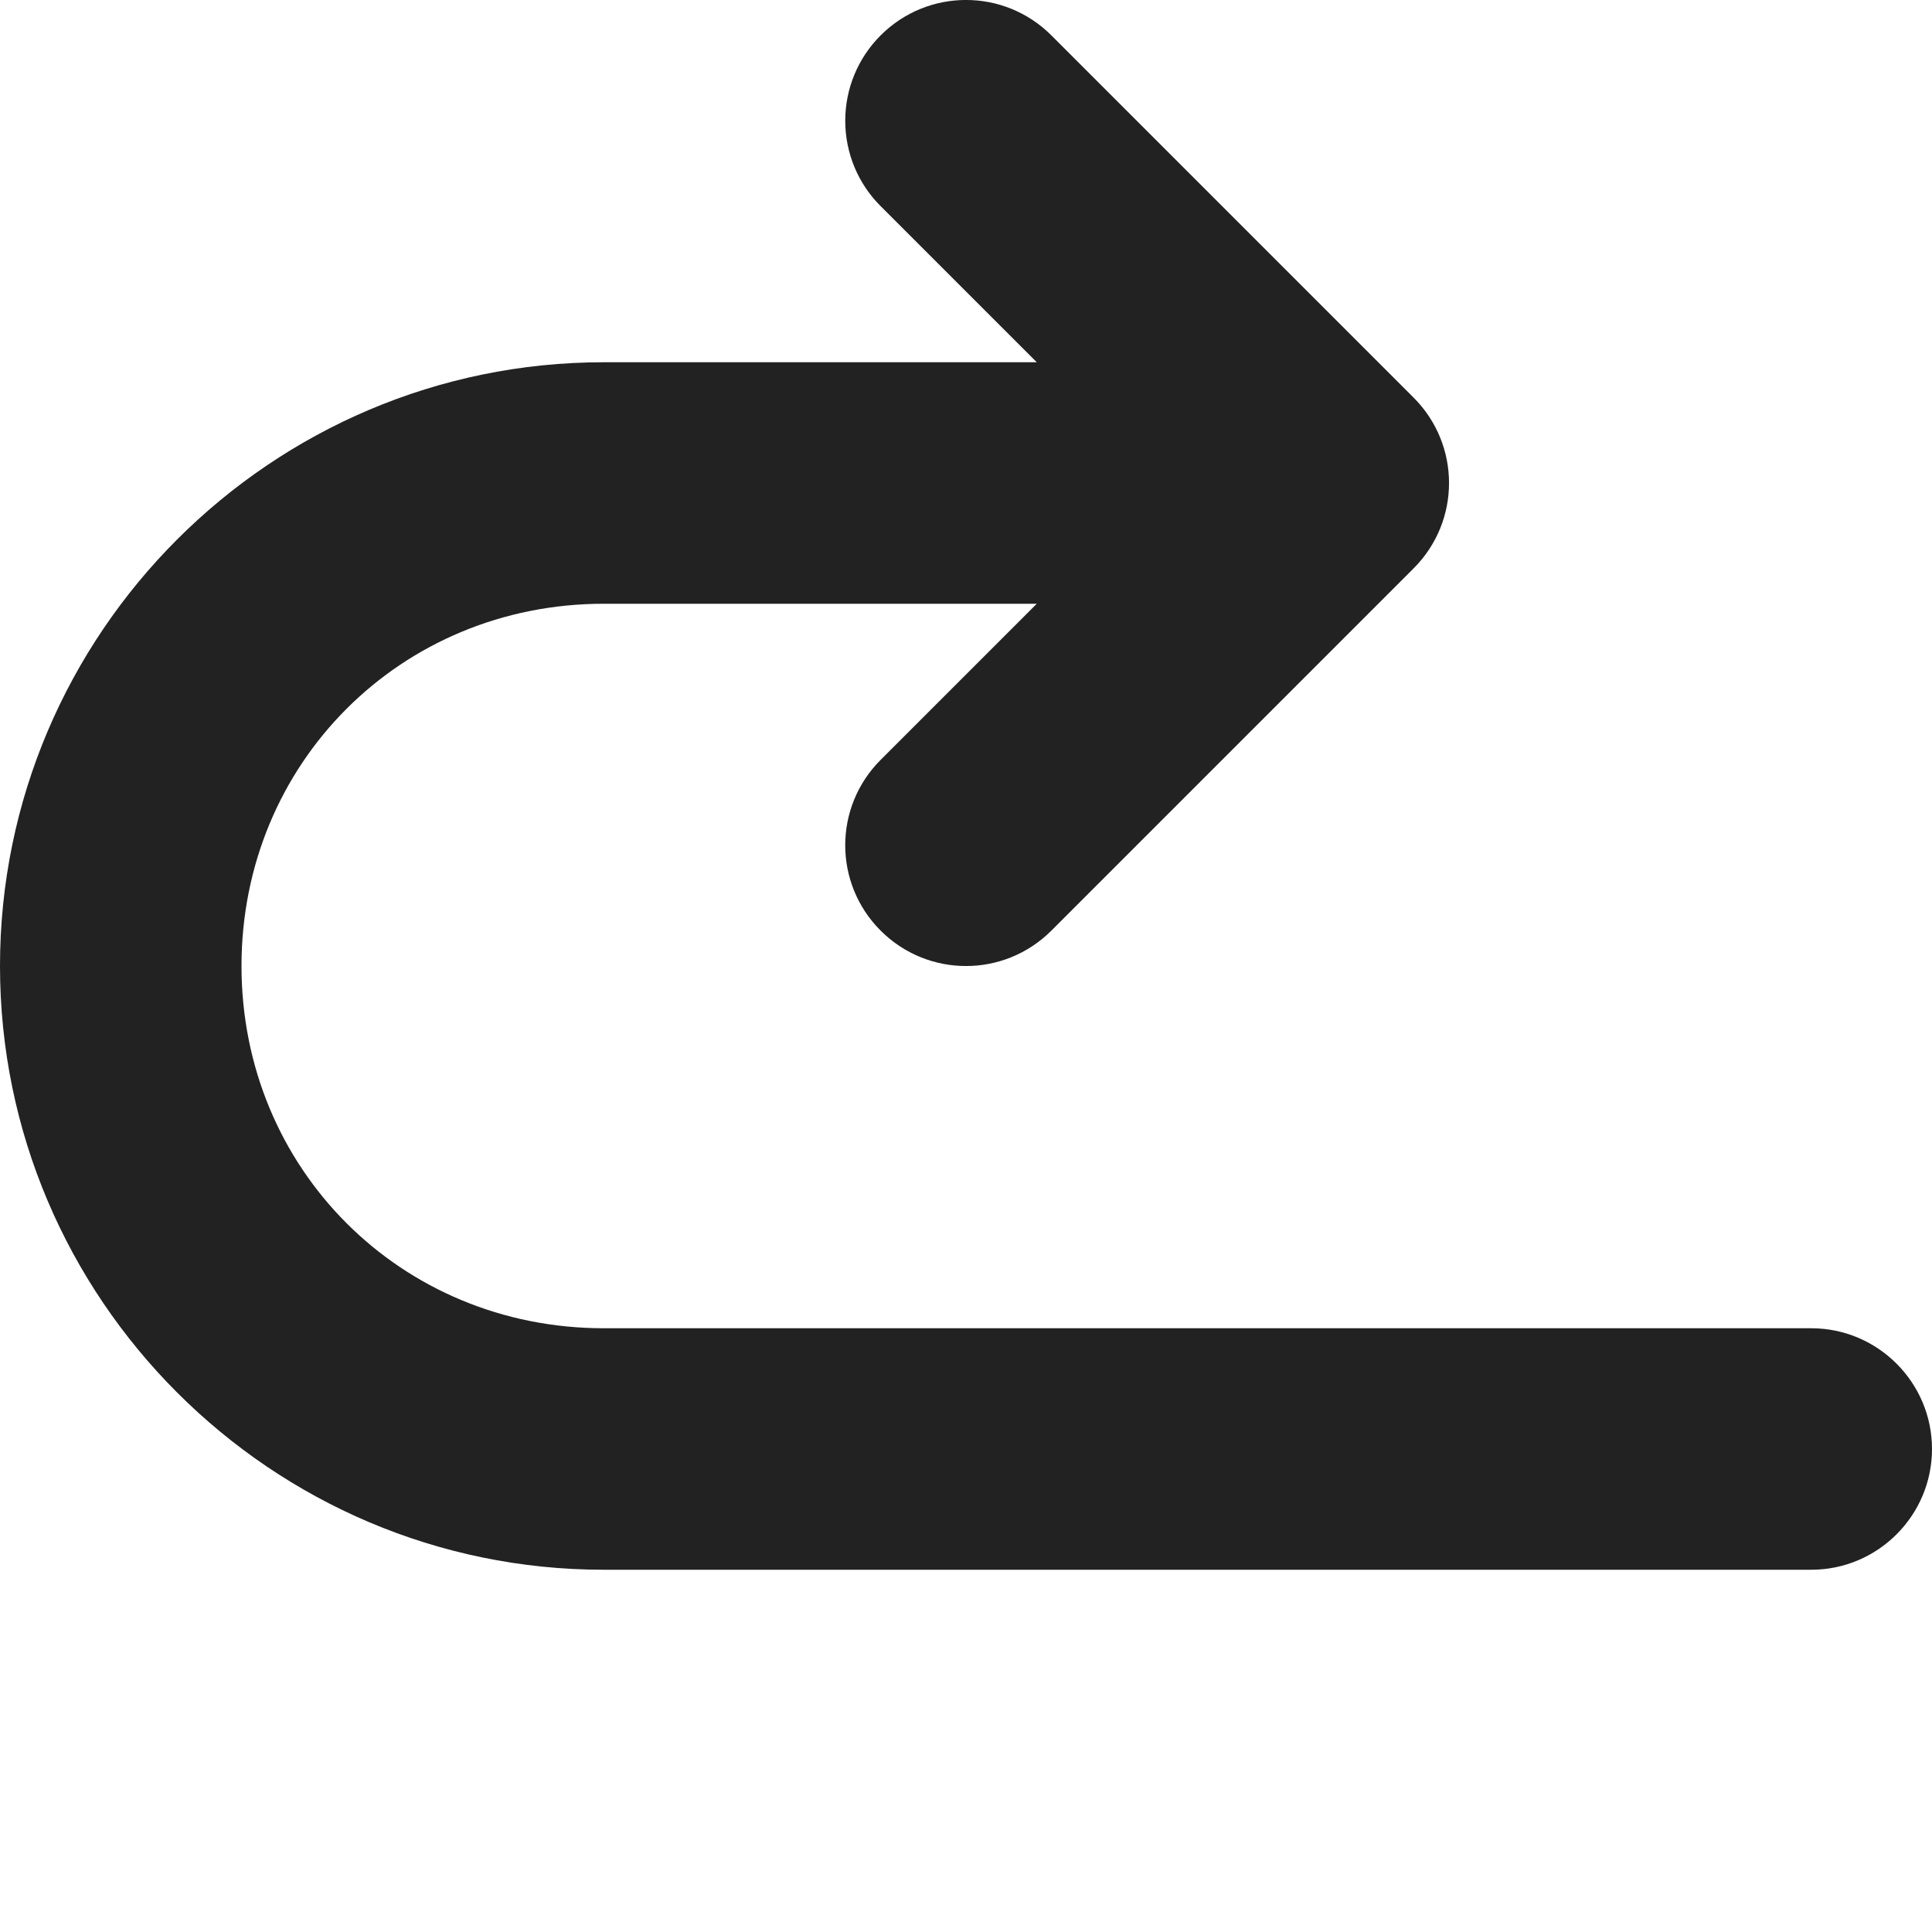
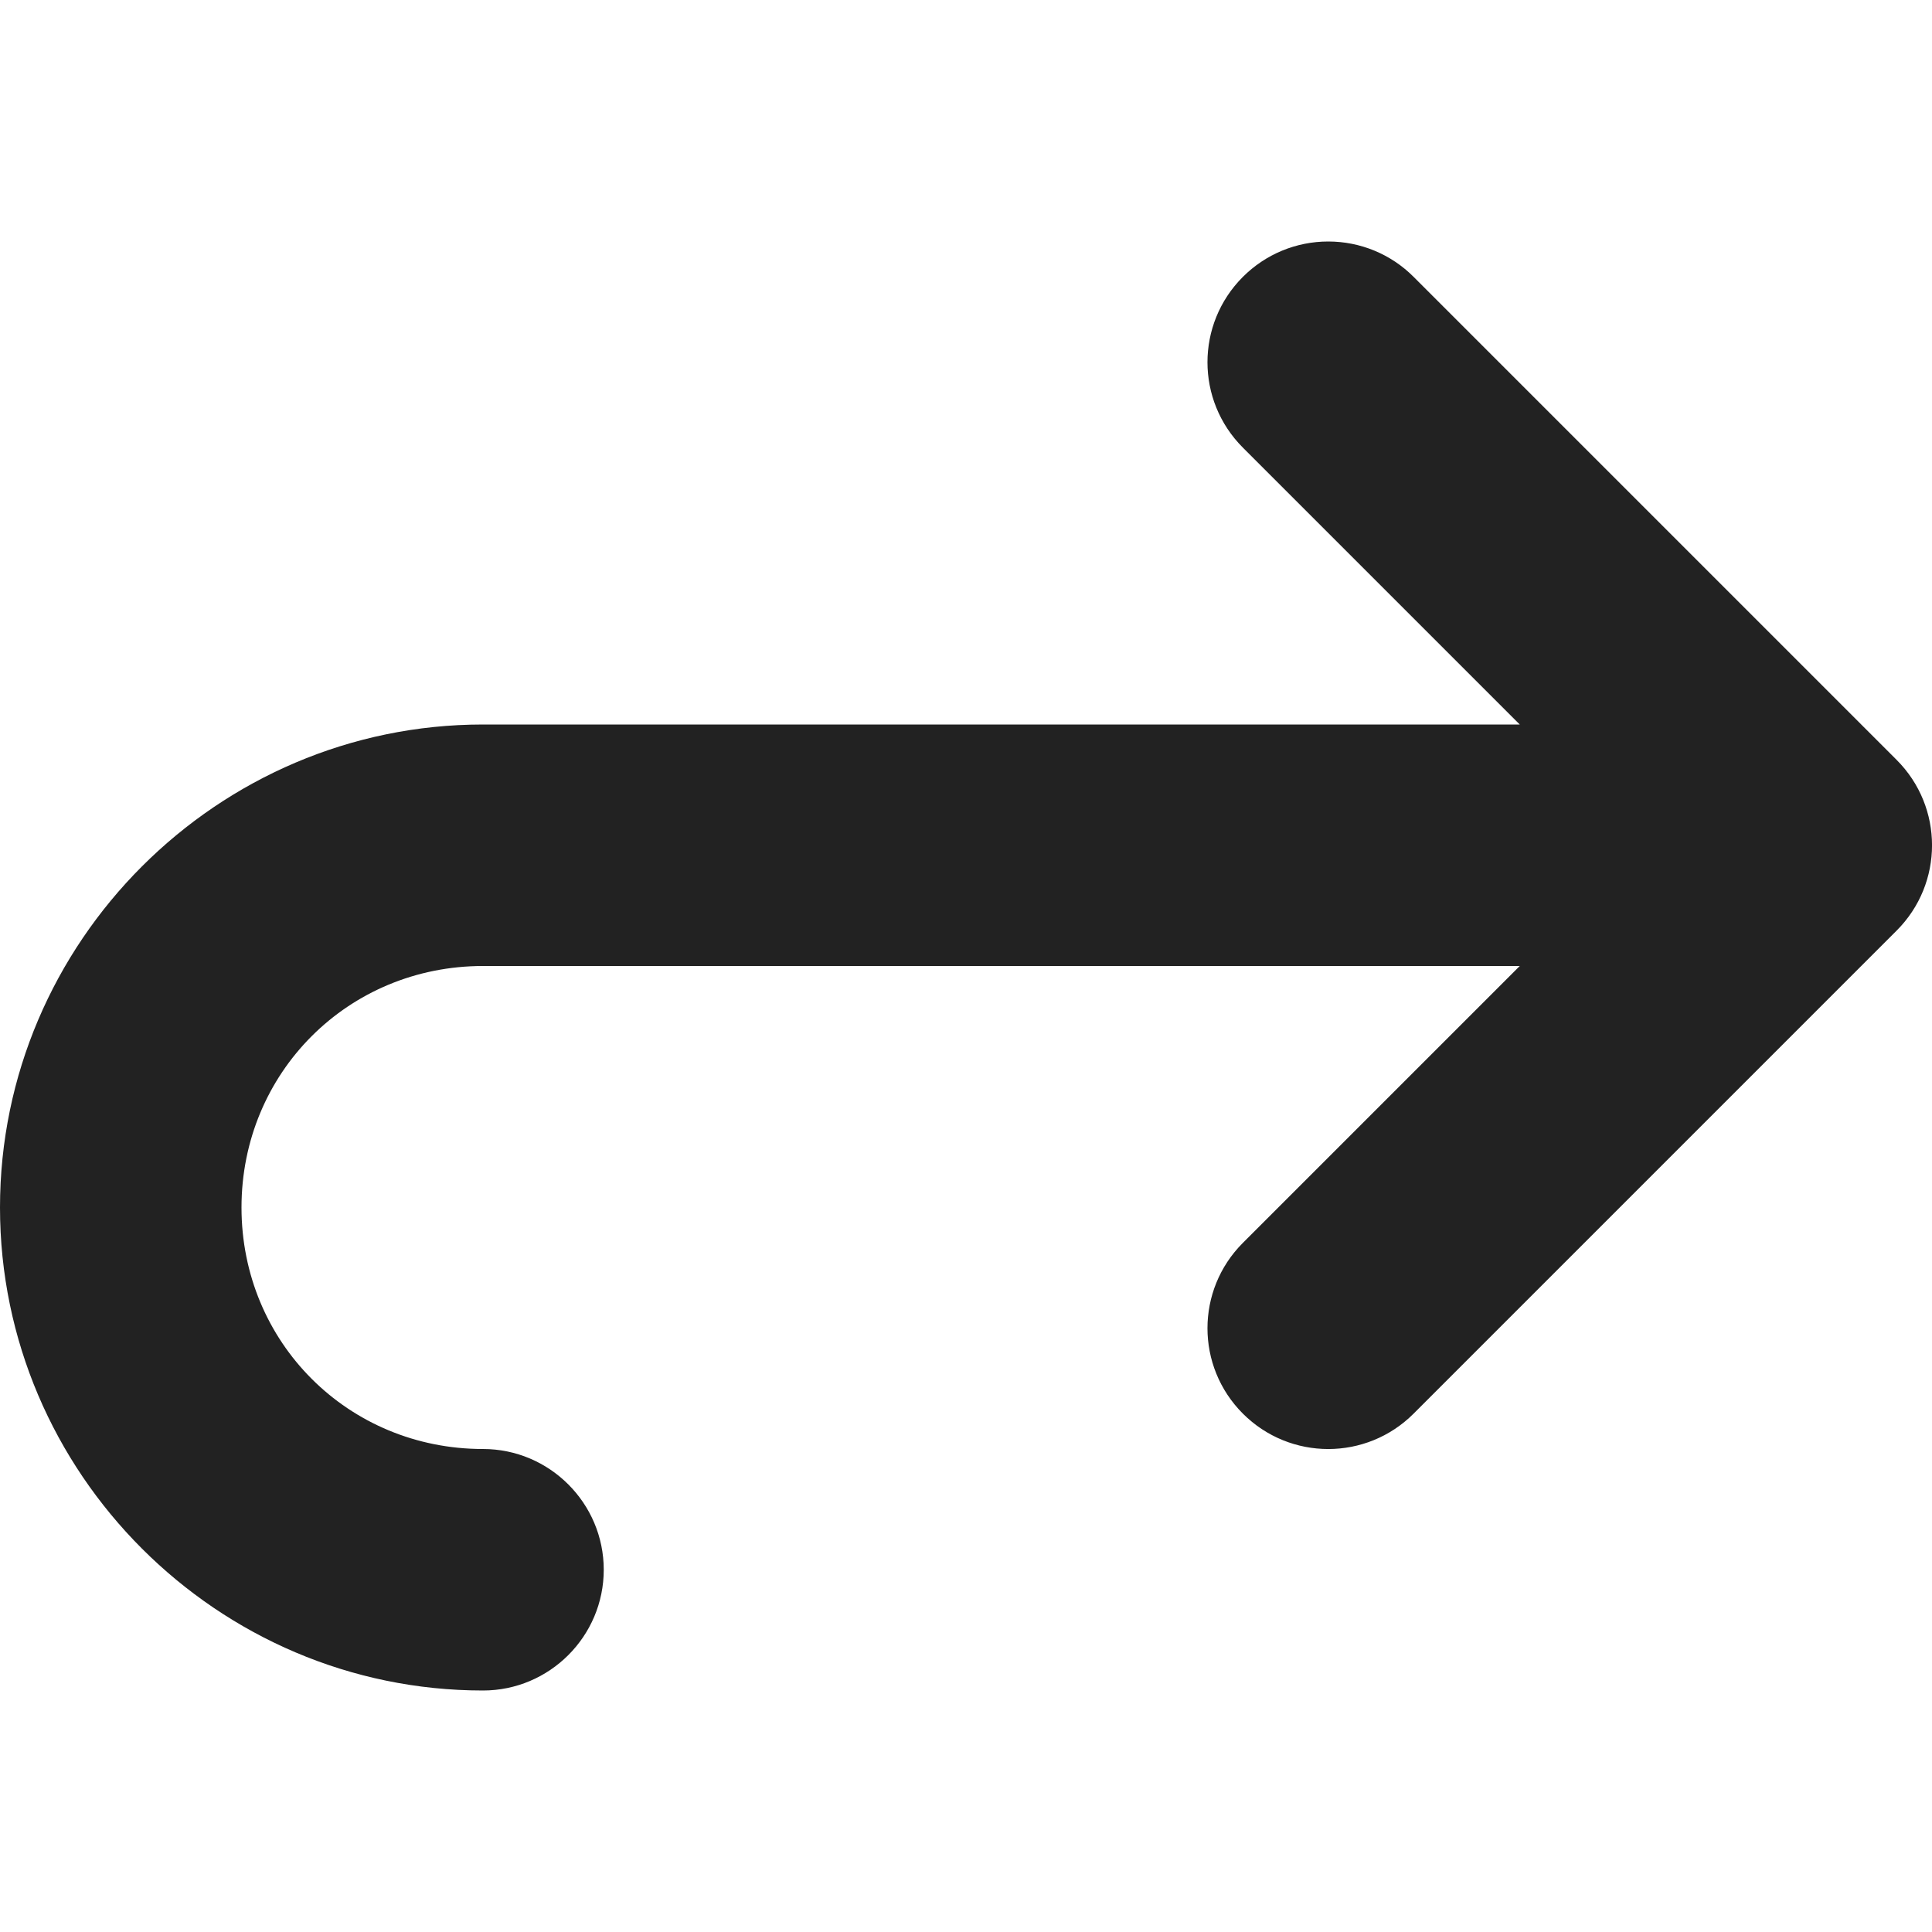
<svg xmlns="http://www.w3.org/2000/svg" height="16px" viewBox="0 0 16 16" width="16px">
-   <path d="m 0 8 c 0 2.754 2.246 5 5 5 h 10 c 0.551 0 1 -0.449 1 -1 s -0.449 -1 -1 -1 h -10 c -1.68 0 -3 -1.32 -3 -3 s 1.32 -3 3 -3 h 3.586 l -1.293 1.293 c -0.391 0.391 -0.391 1.023 0 1.414 s 1.023 0.391 1.414 0 l 3 -3 c 0.391 -0.391 0.391 -1.023 0 -1.414 l -3 -3 c -0.391 -0.391 -1.023 -0.391 -1.414 0 c -0.188 0.188 -0.293 0.441 -0.293 0.707 s 0.105 0.52 0.293 0.707 l 1.293 1.293 h -3.586 c -2.754 0 -5 2.246 -5 5 z m 0 0" fill="#222222" />
+   <path d="m 11 2 c 0.266 0 0.52 0.105 0.707 0.293 l 4 4 c 0.391 0.391 0.391 1.023 0 1.414 l -4 4 c -0.391 0.391 -1.023 0.391 -1.414 0 s -0.391 -1.023 0 -1.414 l 2.293 -2.293 h -8.586 c -1.117 0 -2 0.883 -2 2 s 0.883 2 2 2 c 0.551 0 1 0.449 1 1 s -0.449 1 -1 1 c -2.199 0 -4 -1.801 -4 -4 s 1.801 -4 4 -4 h 8.586 l -2.293 -2.293 c -0.391 -0.391 -0.391 -1.023 0 -1.414 c 0.188 -0.188 0.441 -0.293 0.707 -0.293 z m 0 0" fill="#222222" />
</svg>
